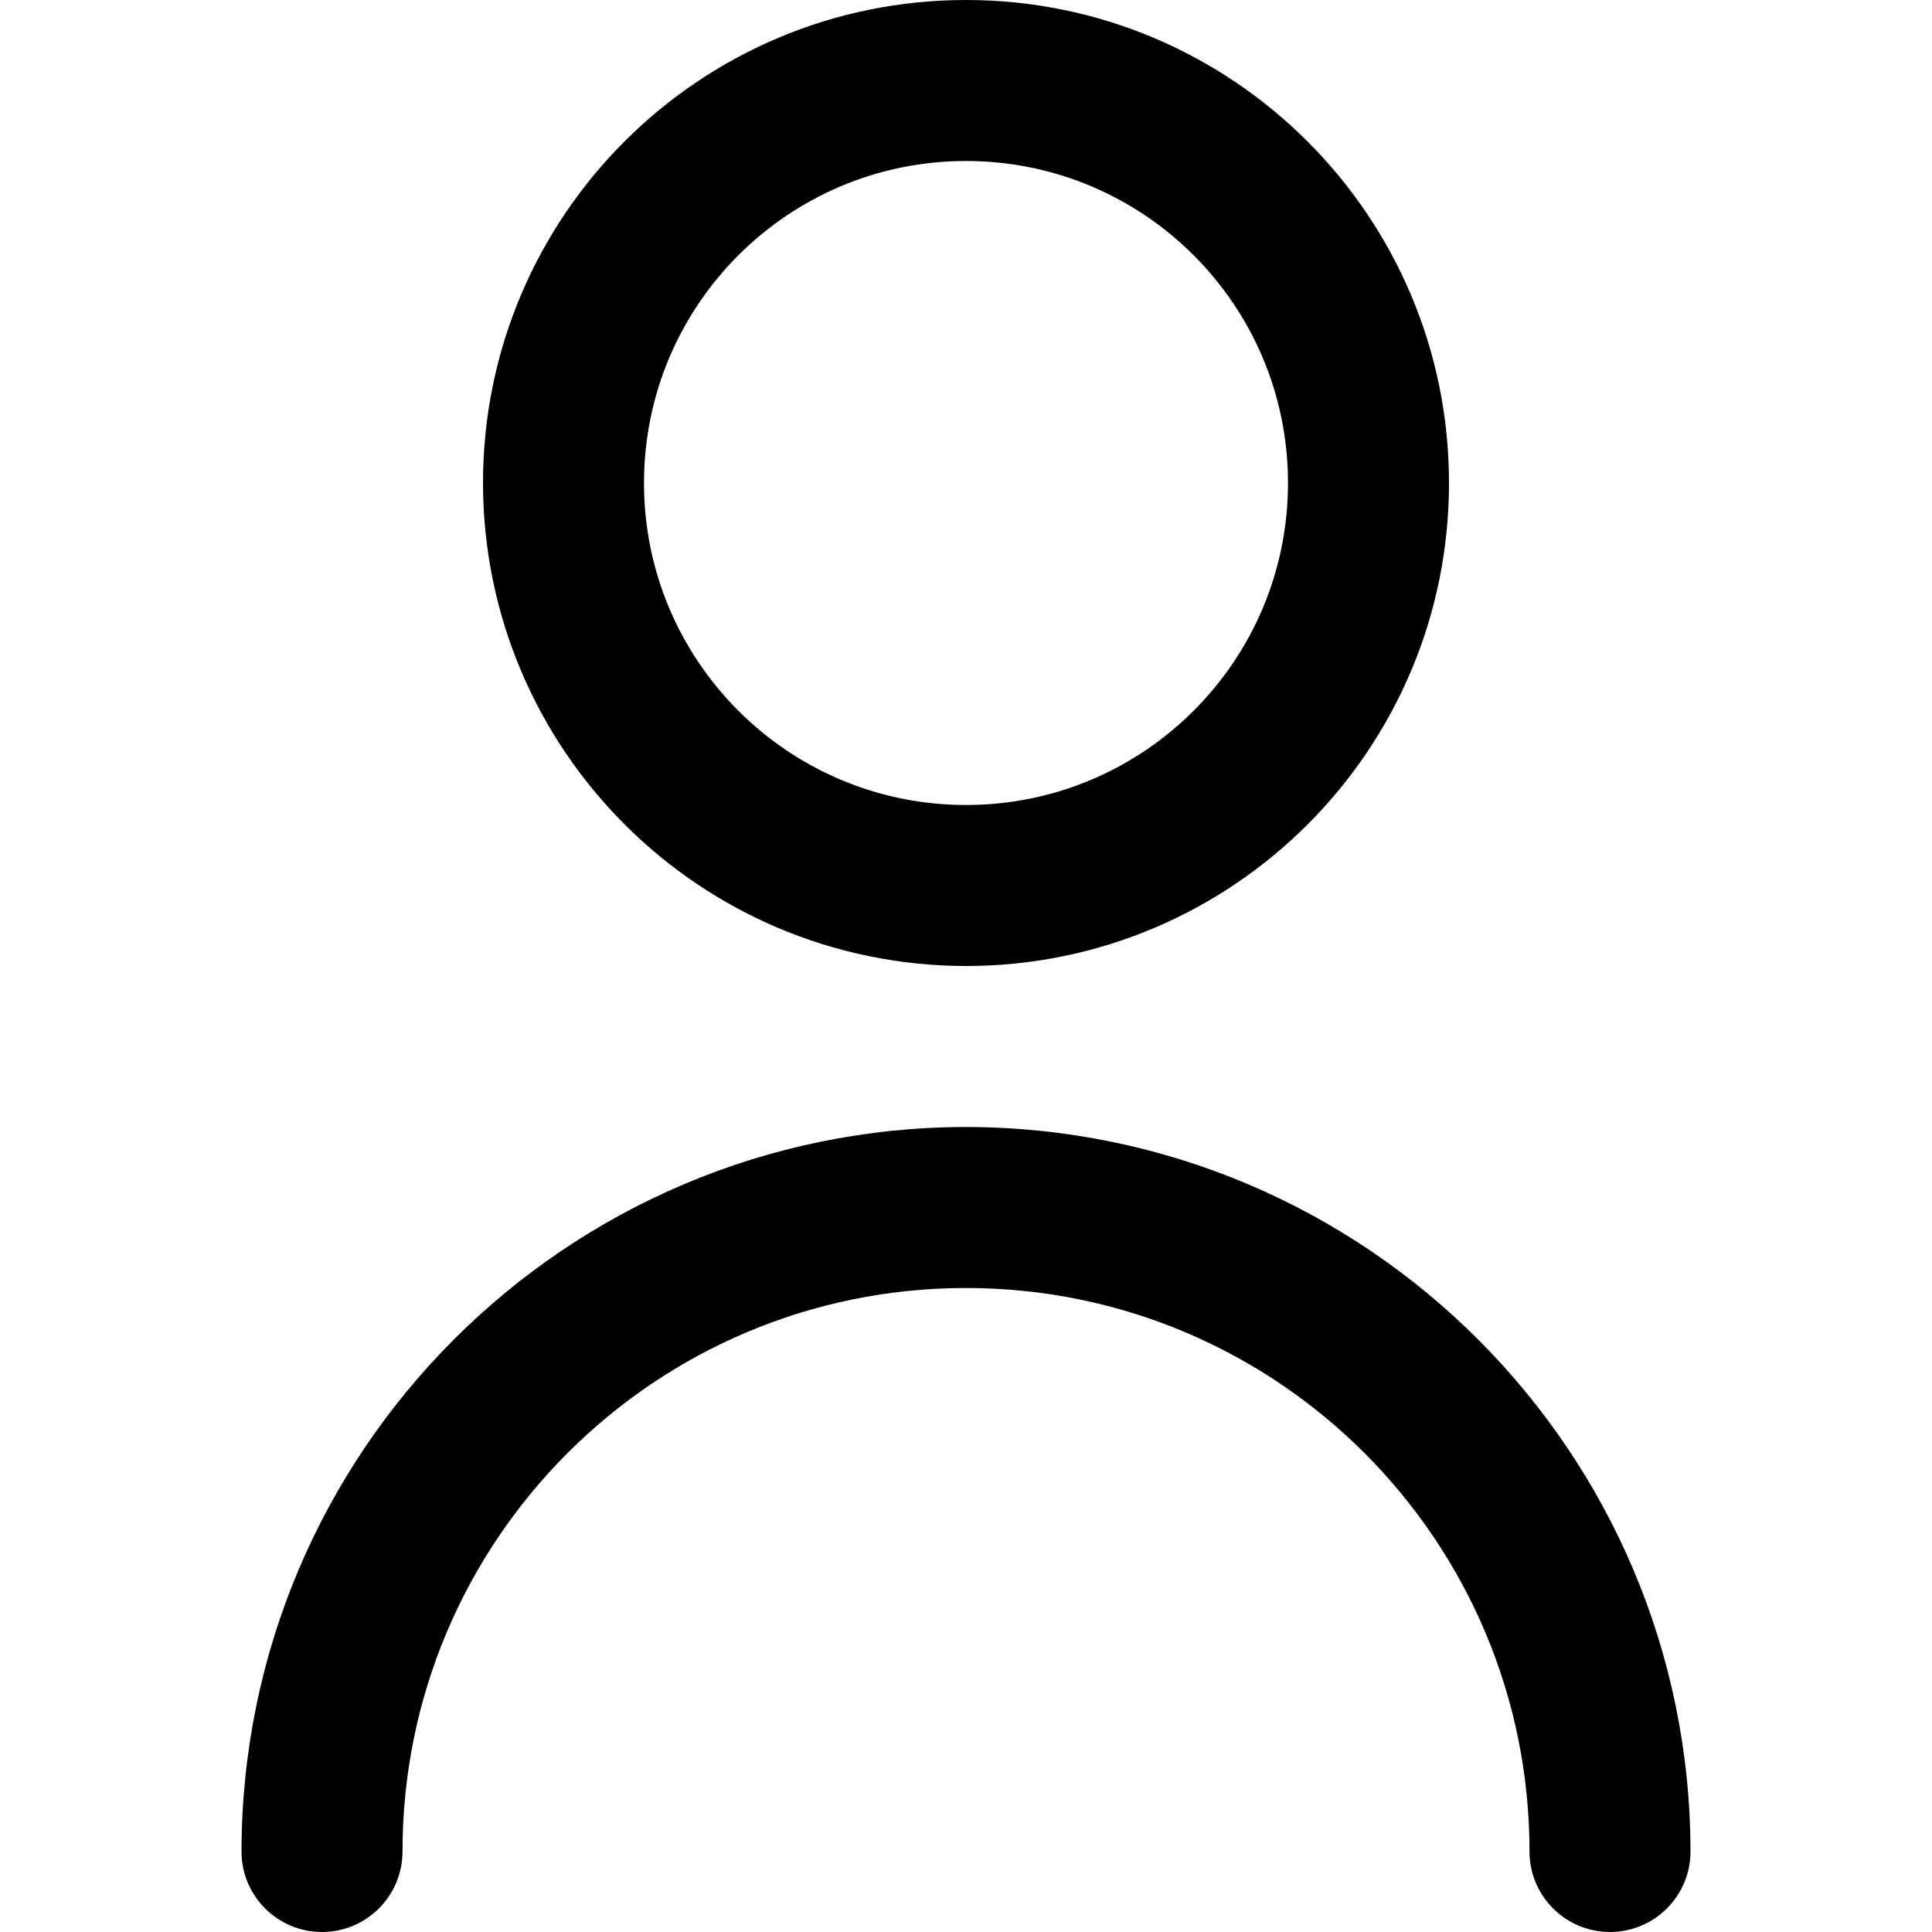
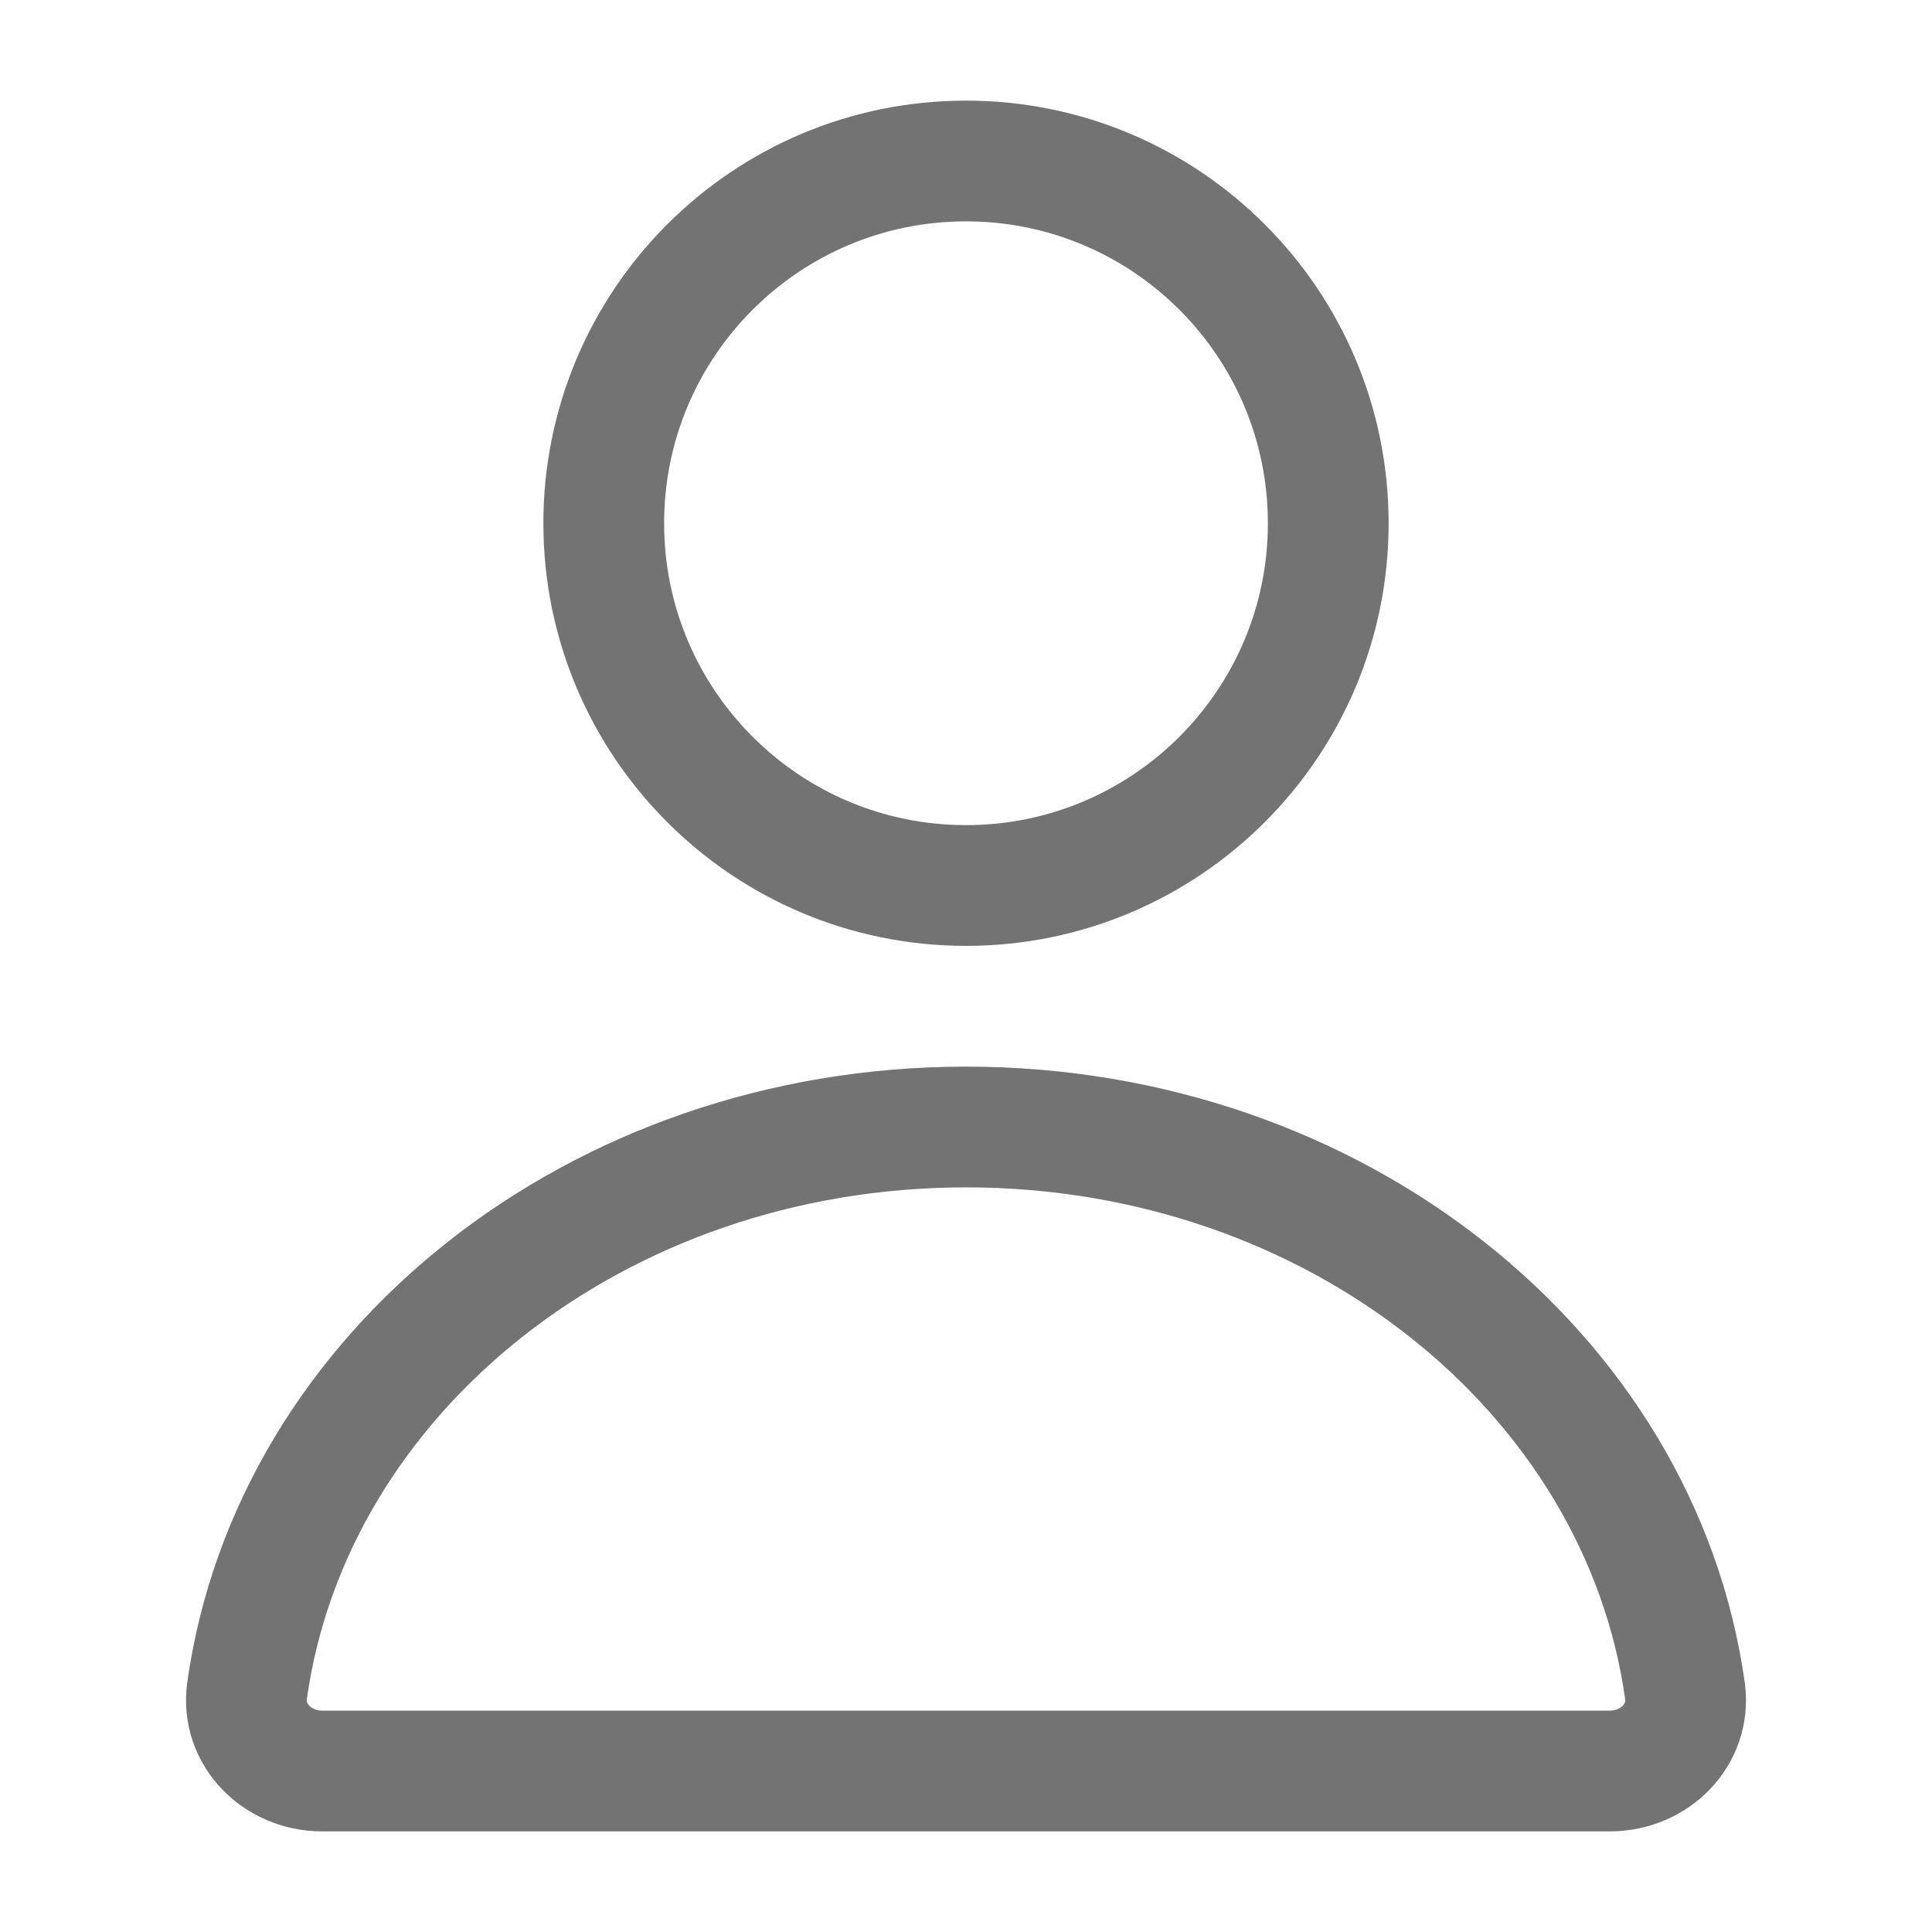
- <svg xmlns="http://www.w3.org/2000/svg" id="Outline" viewBox="0 0 24 24" width="512" height="512">
-   <path d="M12,12A6,6,0,1,0,6,6,6.006,6.006,0,0,0,12,12ZM12,2A4,4,0,1,1,8,6,4,4,0,0,1,12,2Z" />
-   <path d="M12,14a9.01,9.01,0,0,0-9,9,1,1,0,0,0,2,0,7,7,0,0,1,14,0,1,1,0,0,0,2,0A9.01,9.01,0,0,0,12,14Z" />
+ <svg xmlns="http://www.w3.org/2000/svg" width="24" height="24" viewBox="0 0 24 24" fill="none">
+   <path d="M3.069 21.003C2.993 21.55 3.448 22 4 22H20C20.552 22 21.007 21.55 20.931 21.003C20.378 17.055 16.591 14 12 14C7.409 14 3.622 17.055 3.069 21.003Z" stroke="#737373" stroke-width="1.5" />
+   <path d="M16.5 6.5C16.5 8.985 14.485 11 12 11C9.515 11 7.5 8.985 7.5 6.5C7.5 4.015 9.515 2 12 2C14.485 2 16.5 4.015 16.5 6.5Z" stroke="#737373" stroke-width="1.5" />
</svg>
